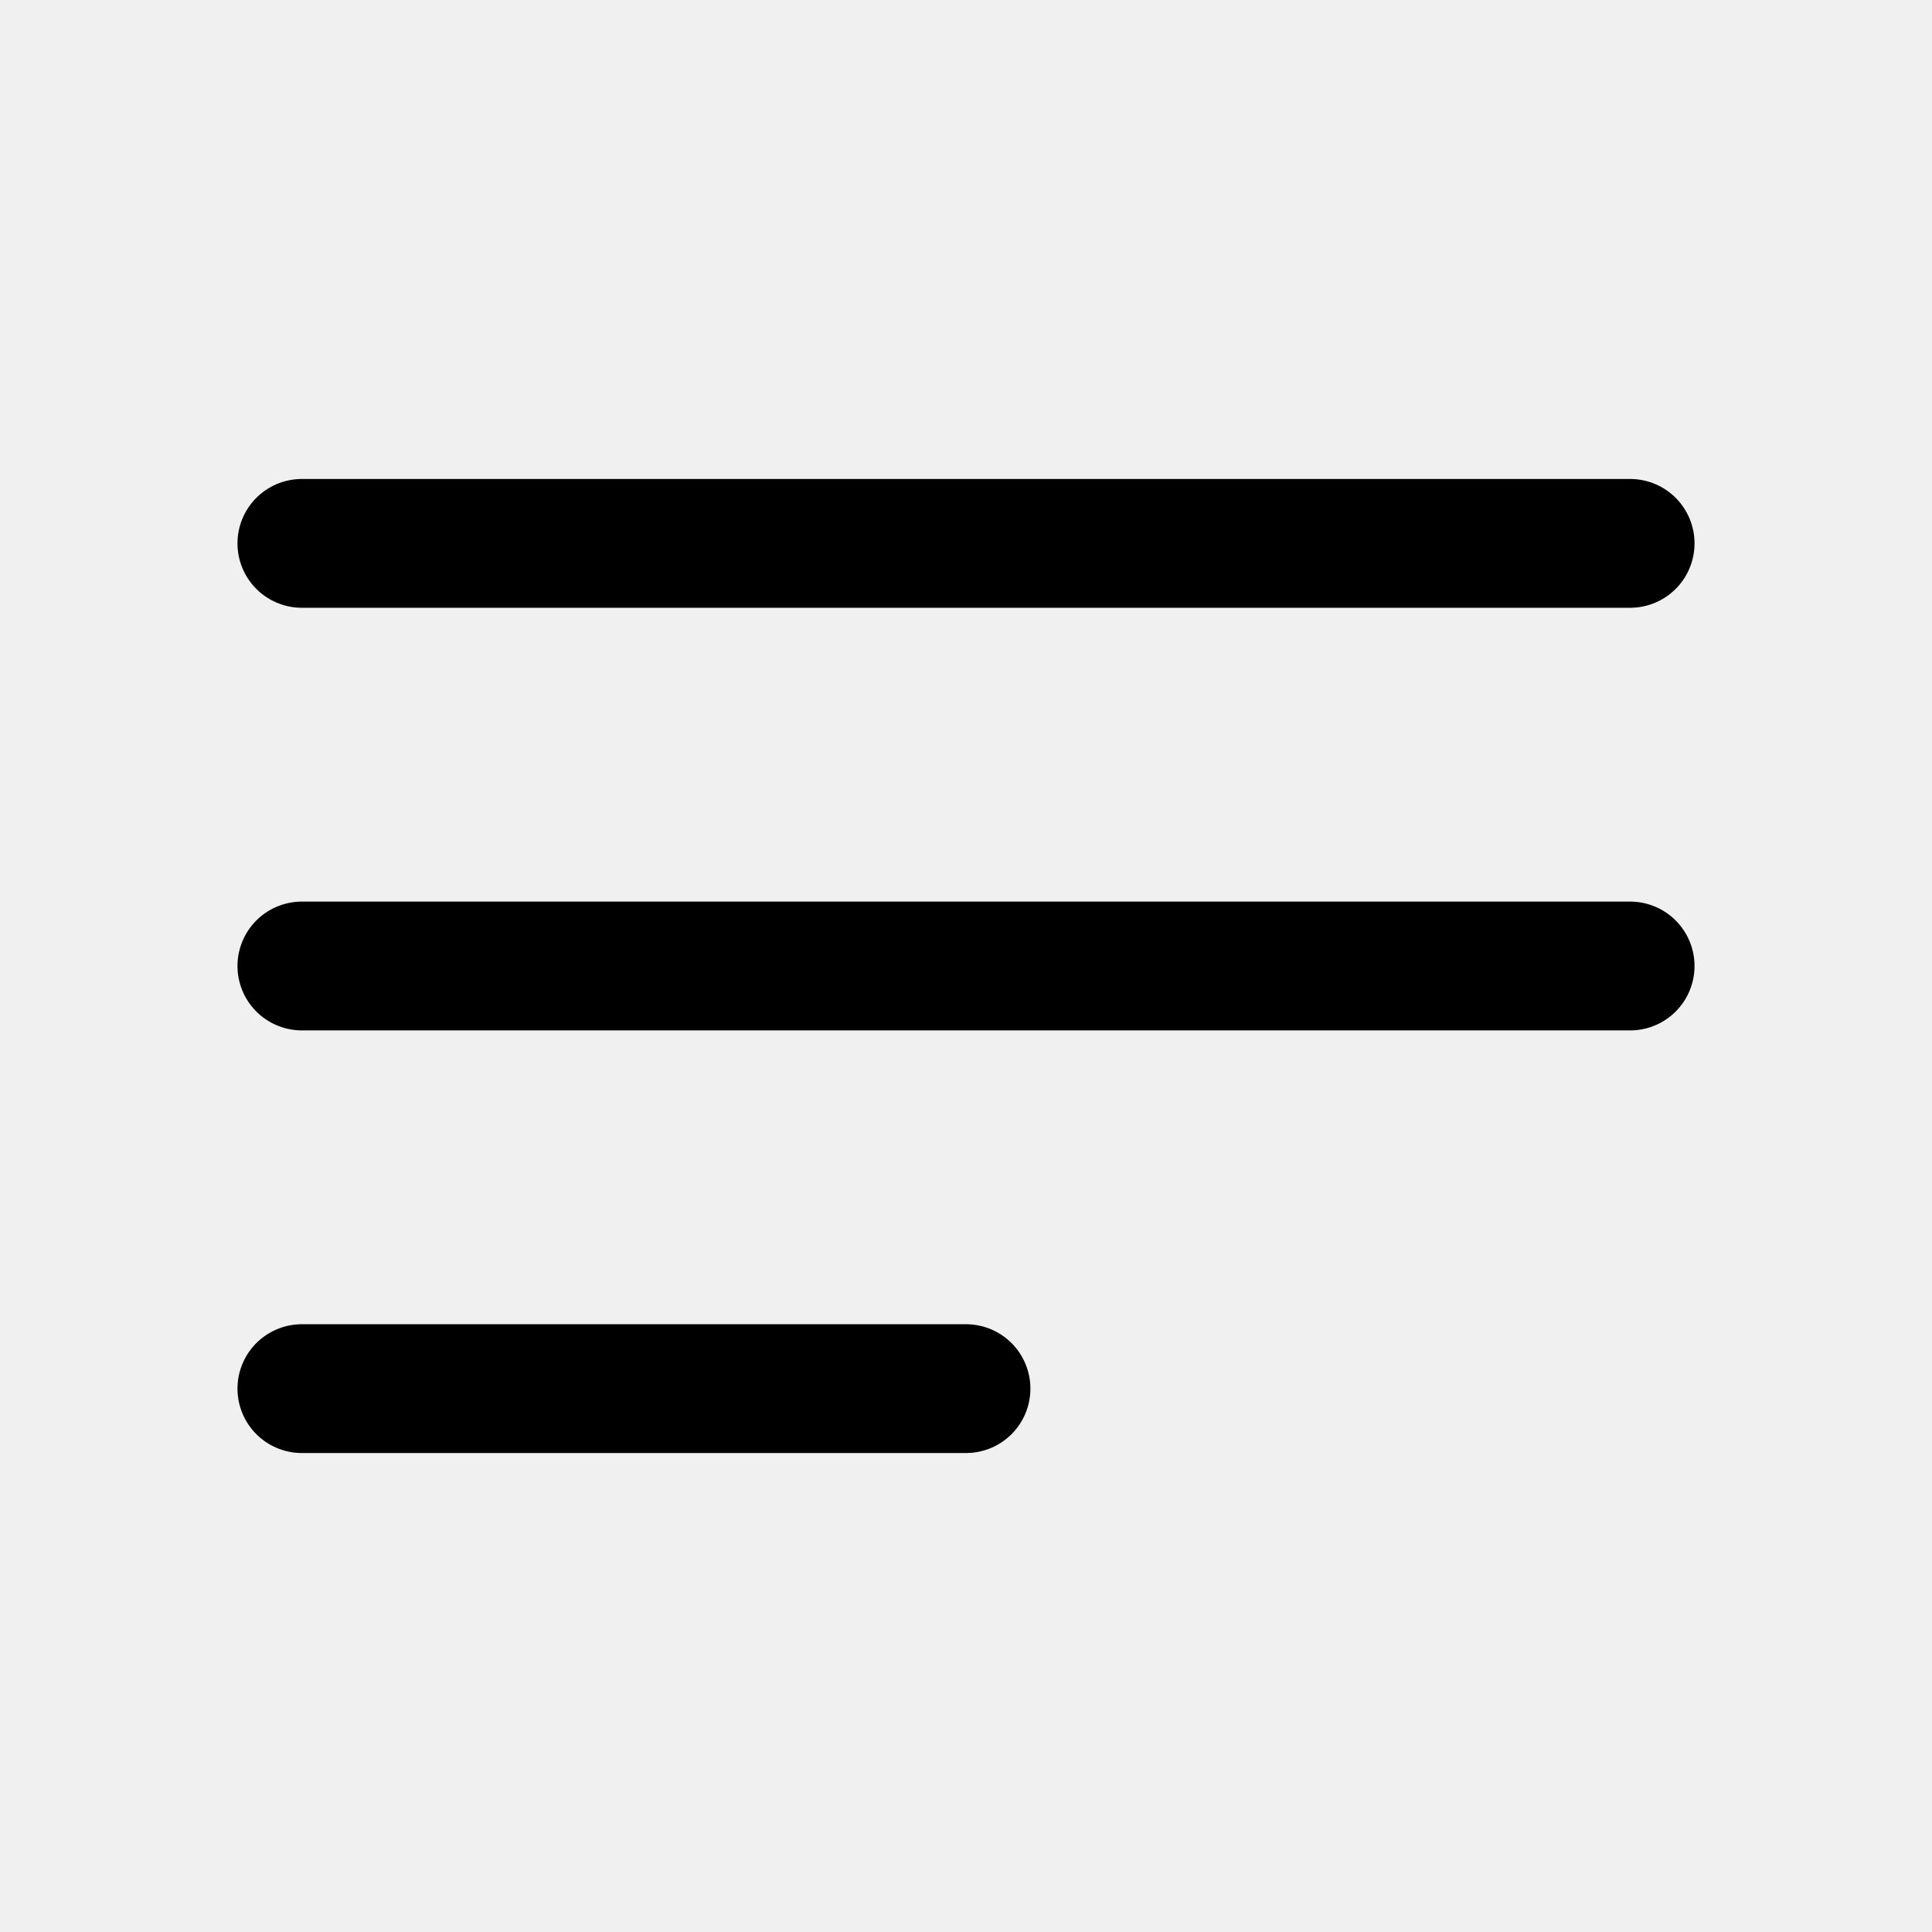
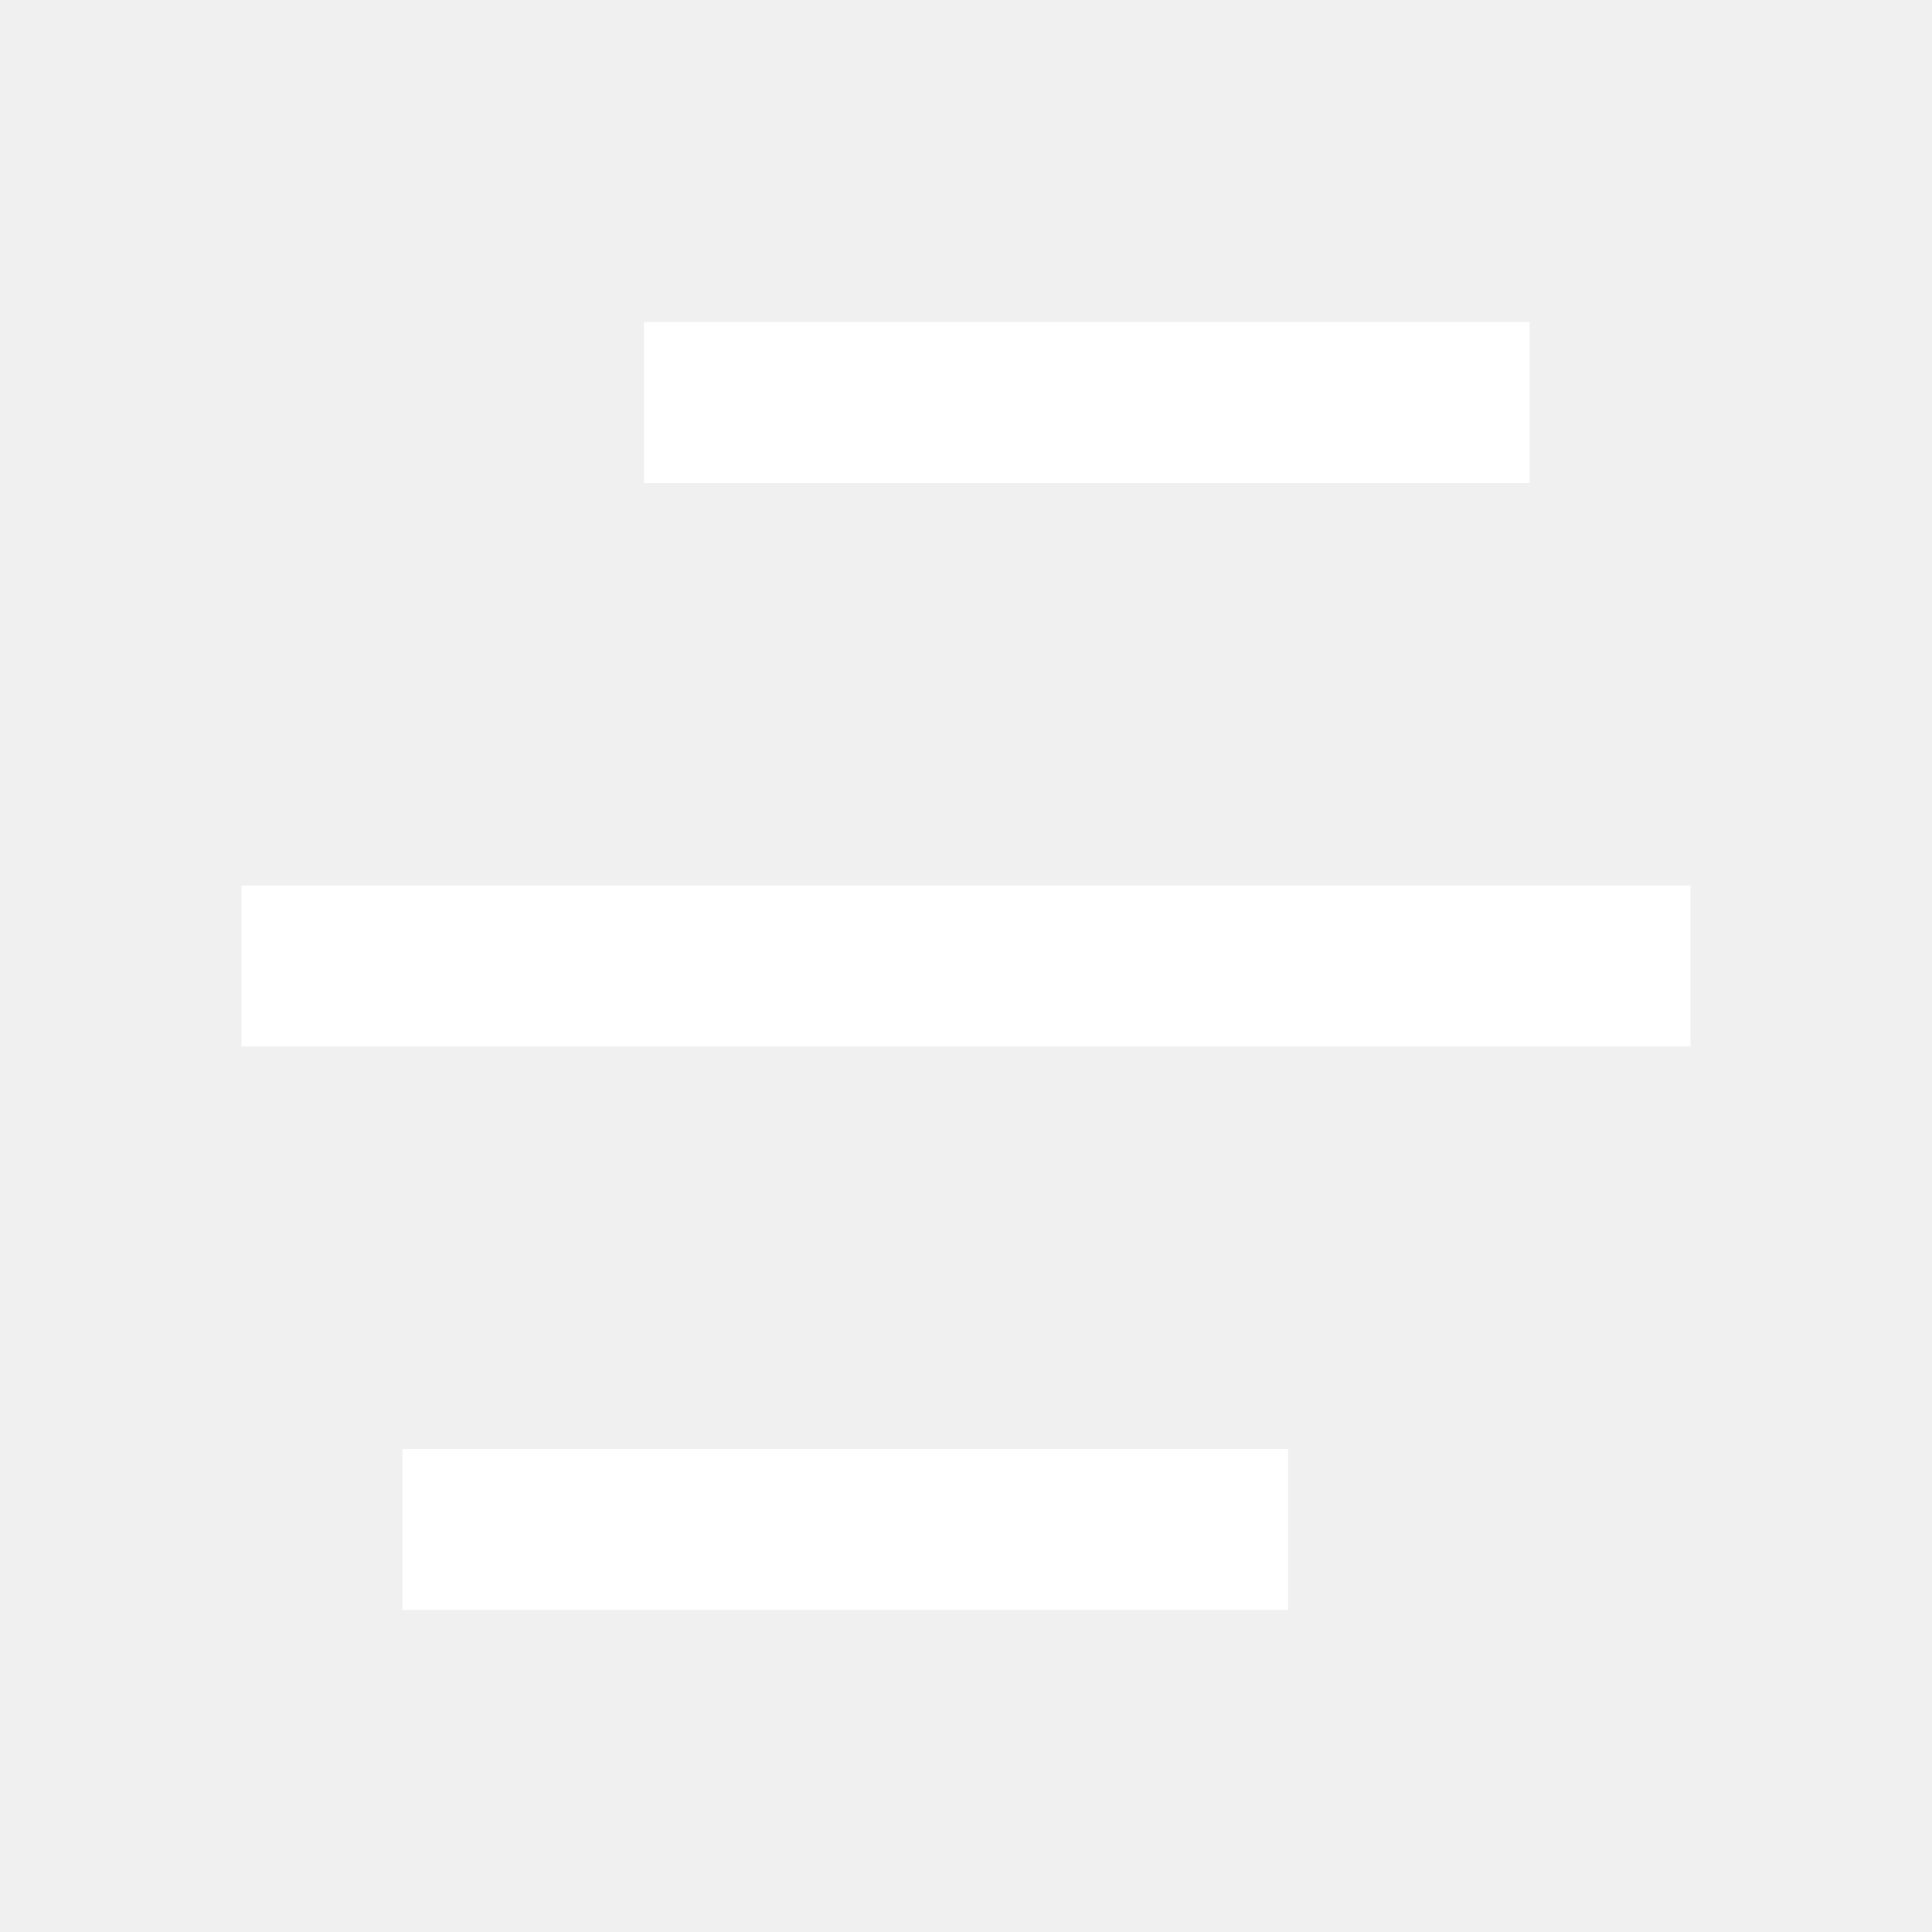
- <svg xmlns="http://www.w3.org/2000/svg" fill="none" viewBox="0 0 24 24" stroke-width="1.6" stroke="currentColor" class="w-6 h-6">
-   <path stroke-linecap="round" stroke-linejoin="round" d="M3.75 6.75h16.5M3.75 12h16.5m-16.5 5.25H12" />
+ <svg xmlns="http://www.w3.org/2000/svg" viewBox="0 0 24 24" width="30" height="30">
+   <path fill="none" d="M0 0h24v24H0z" />
+   <path d="M16 18v2H5v-2h11zm5-7v2H3v-2h18zm-2-7v2H8V4h11z" fill="#fff" class="ham" />
</svg>
